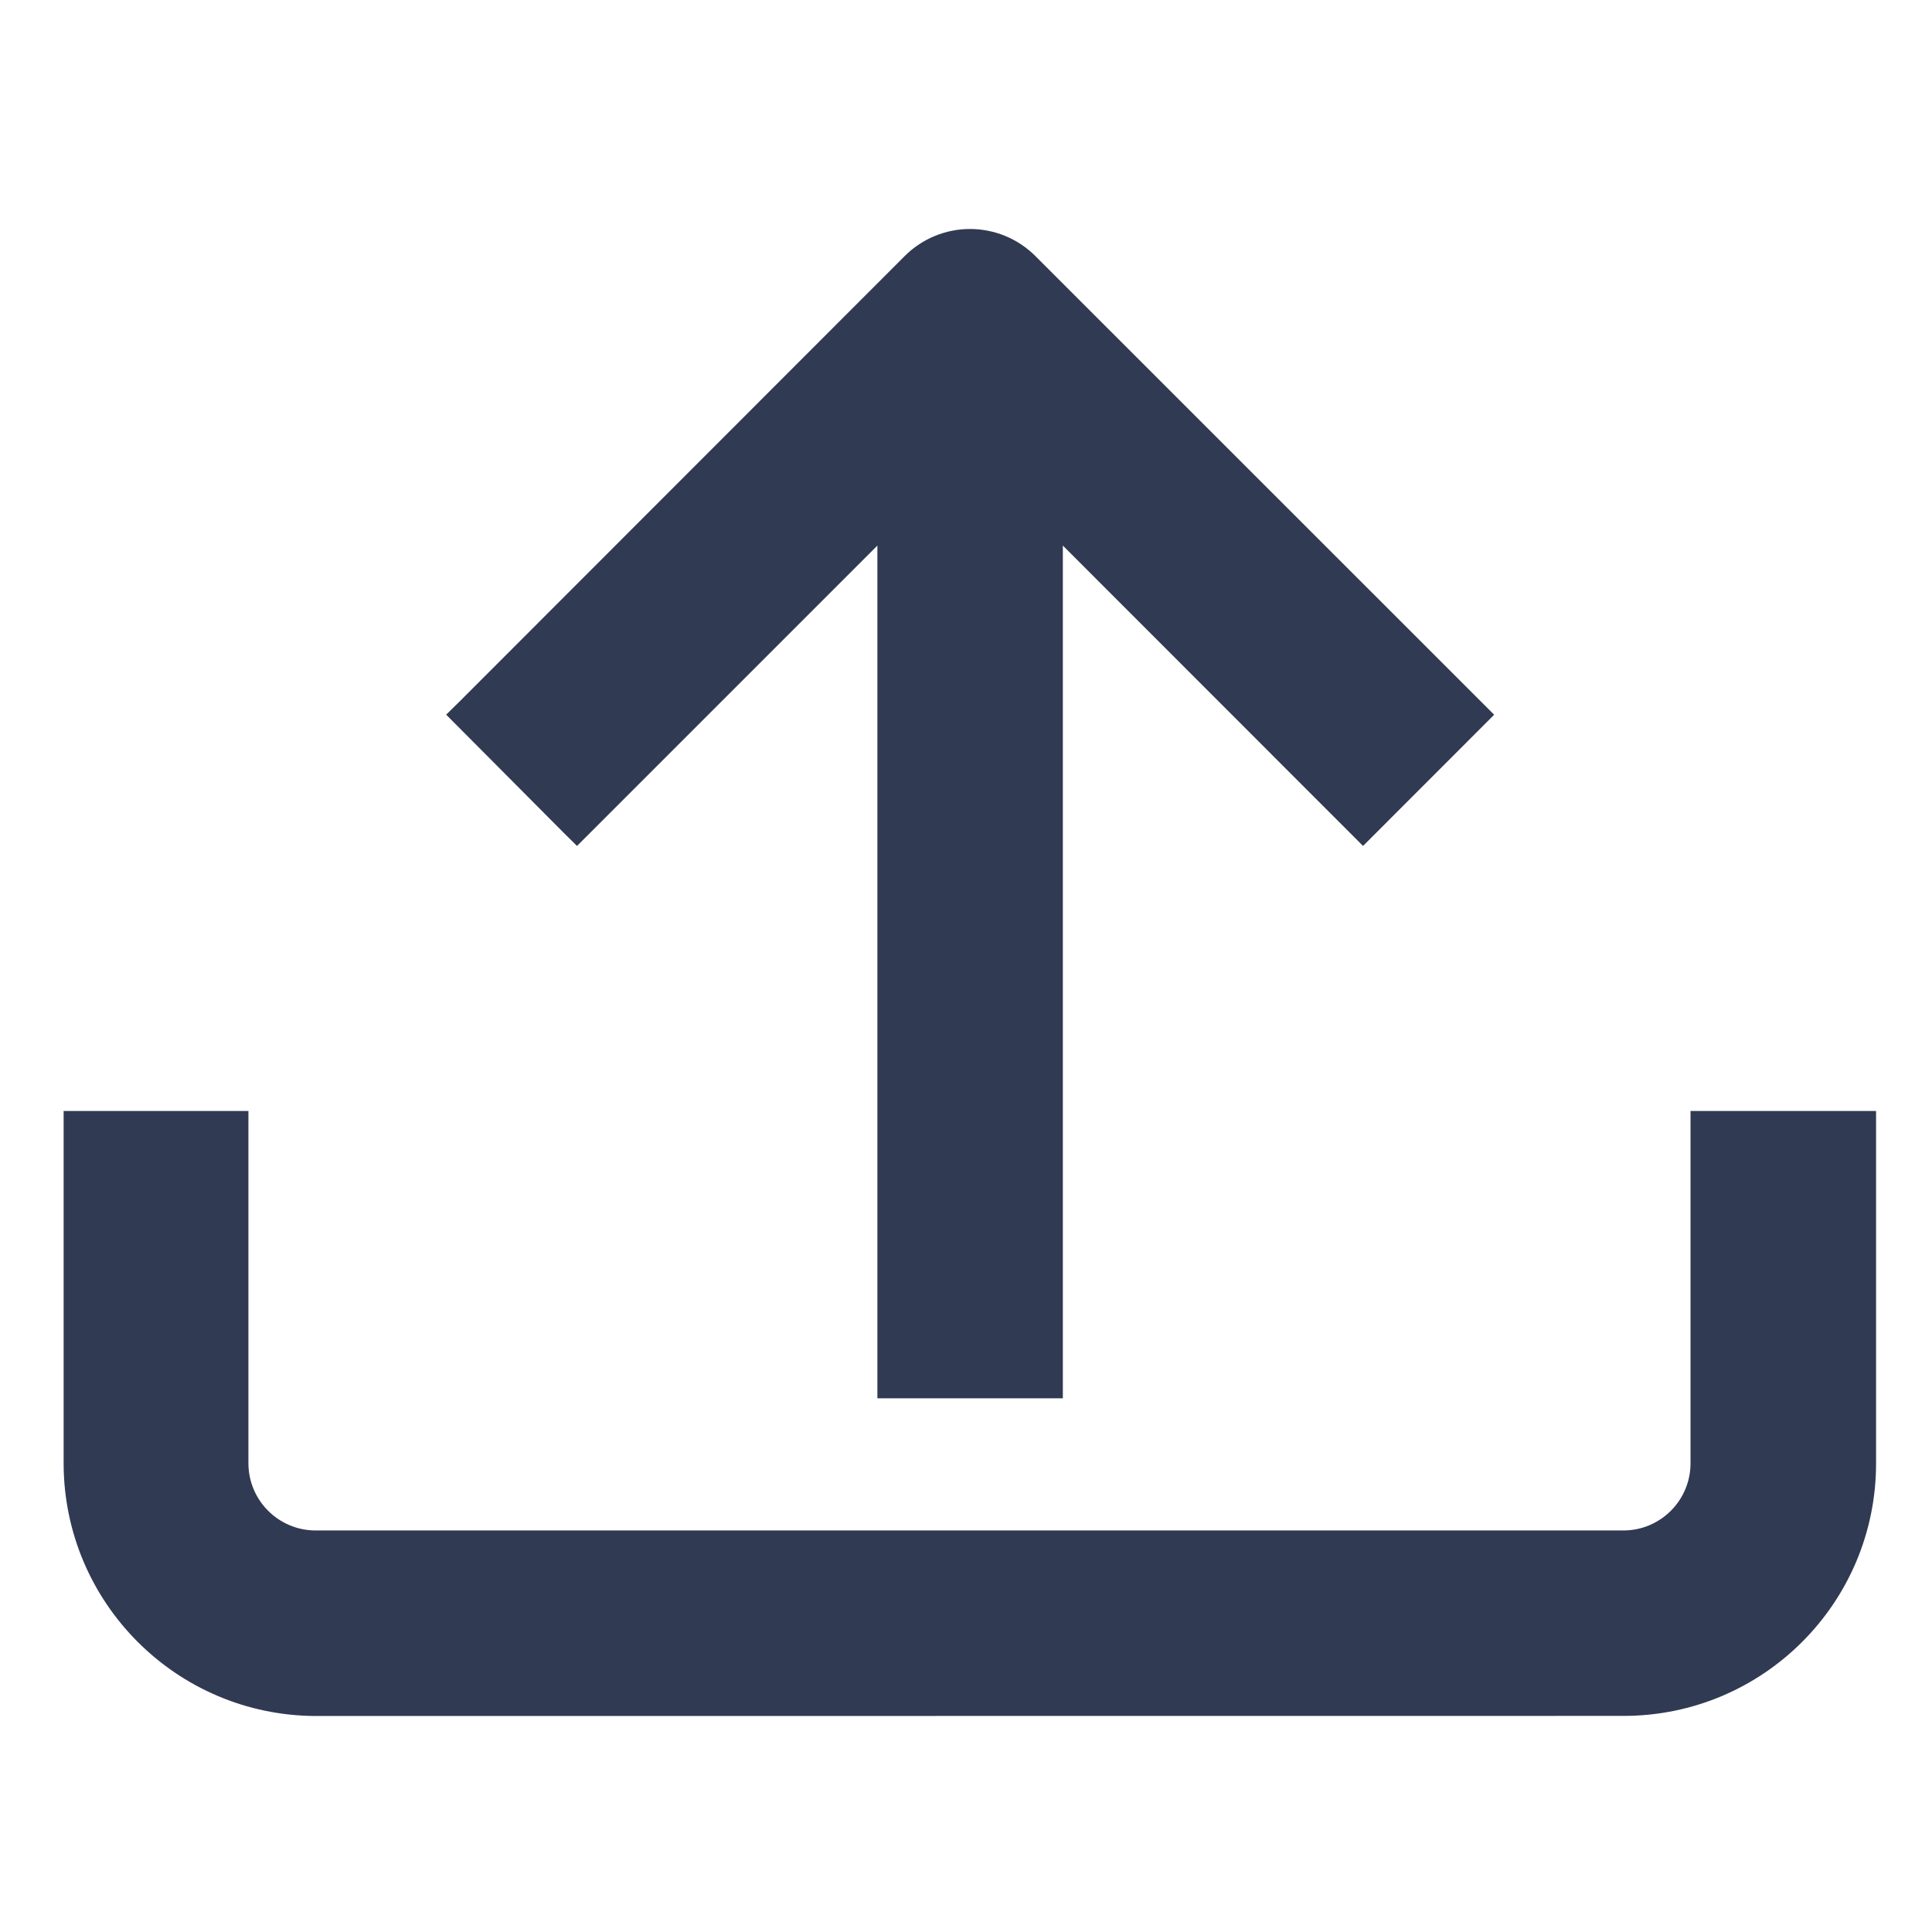
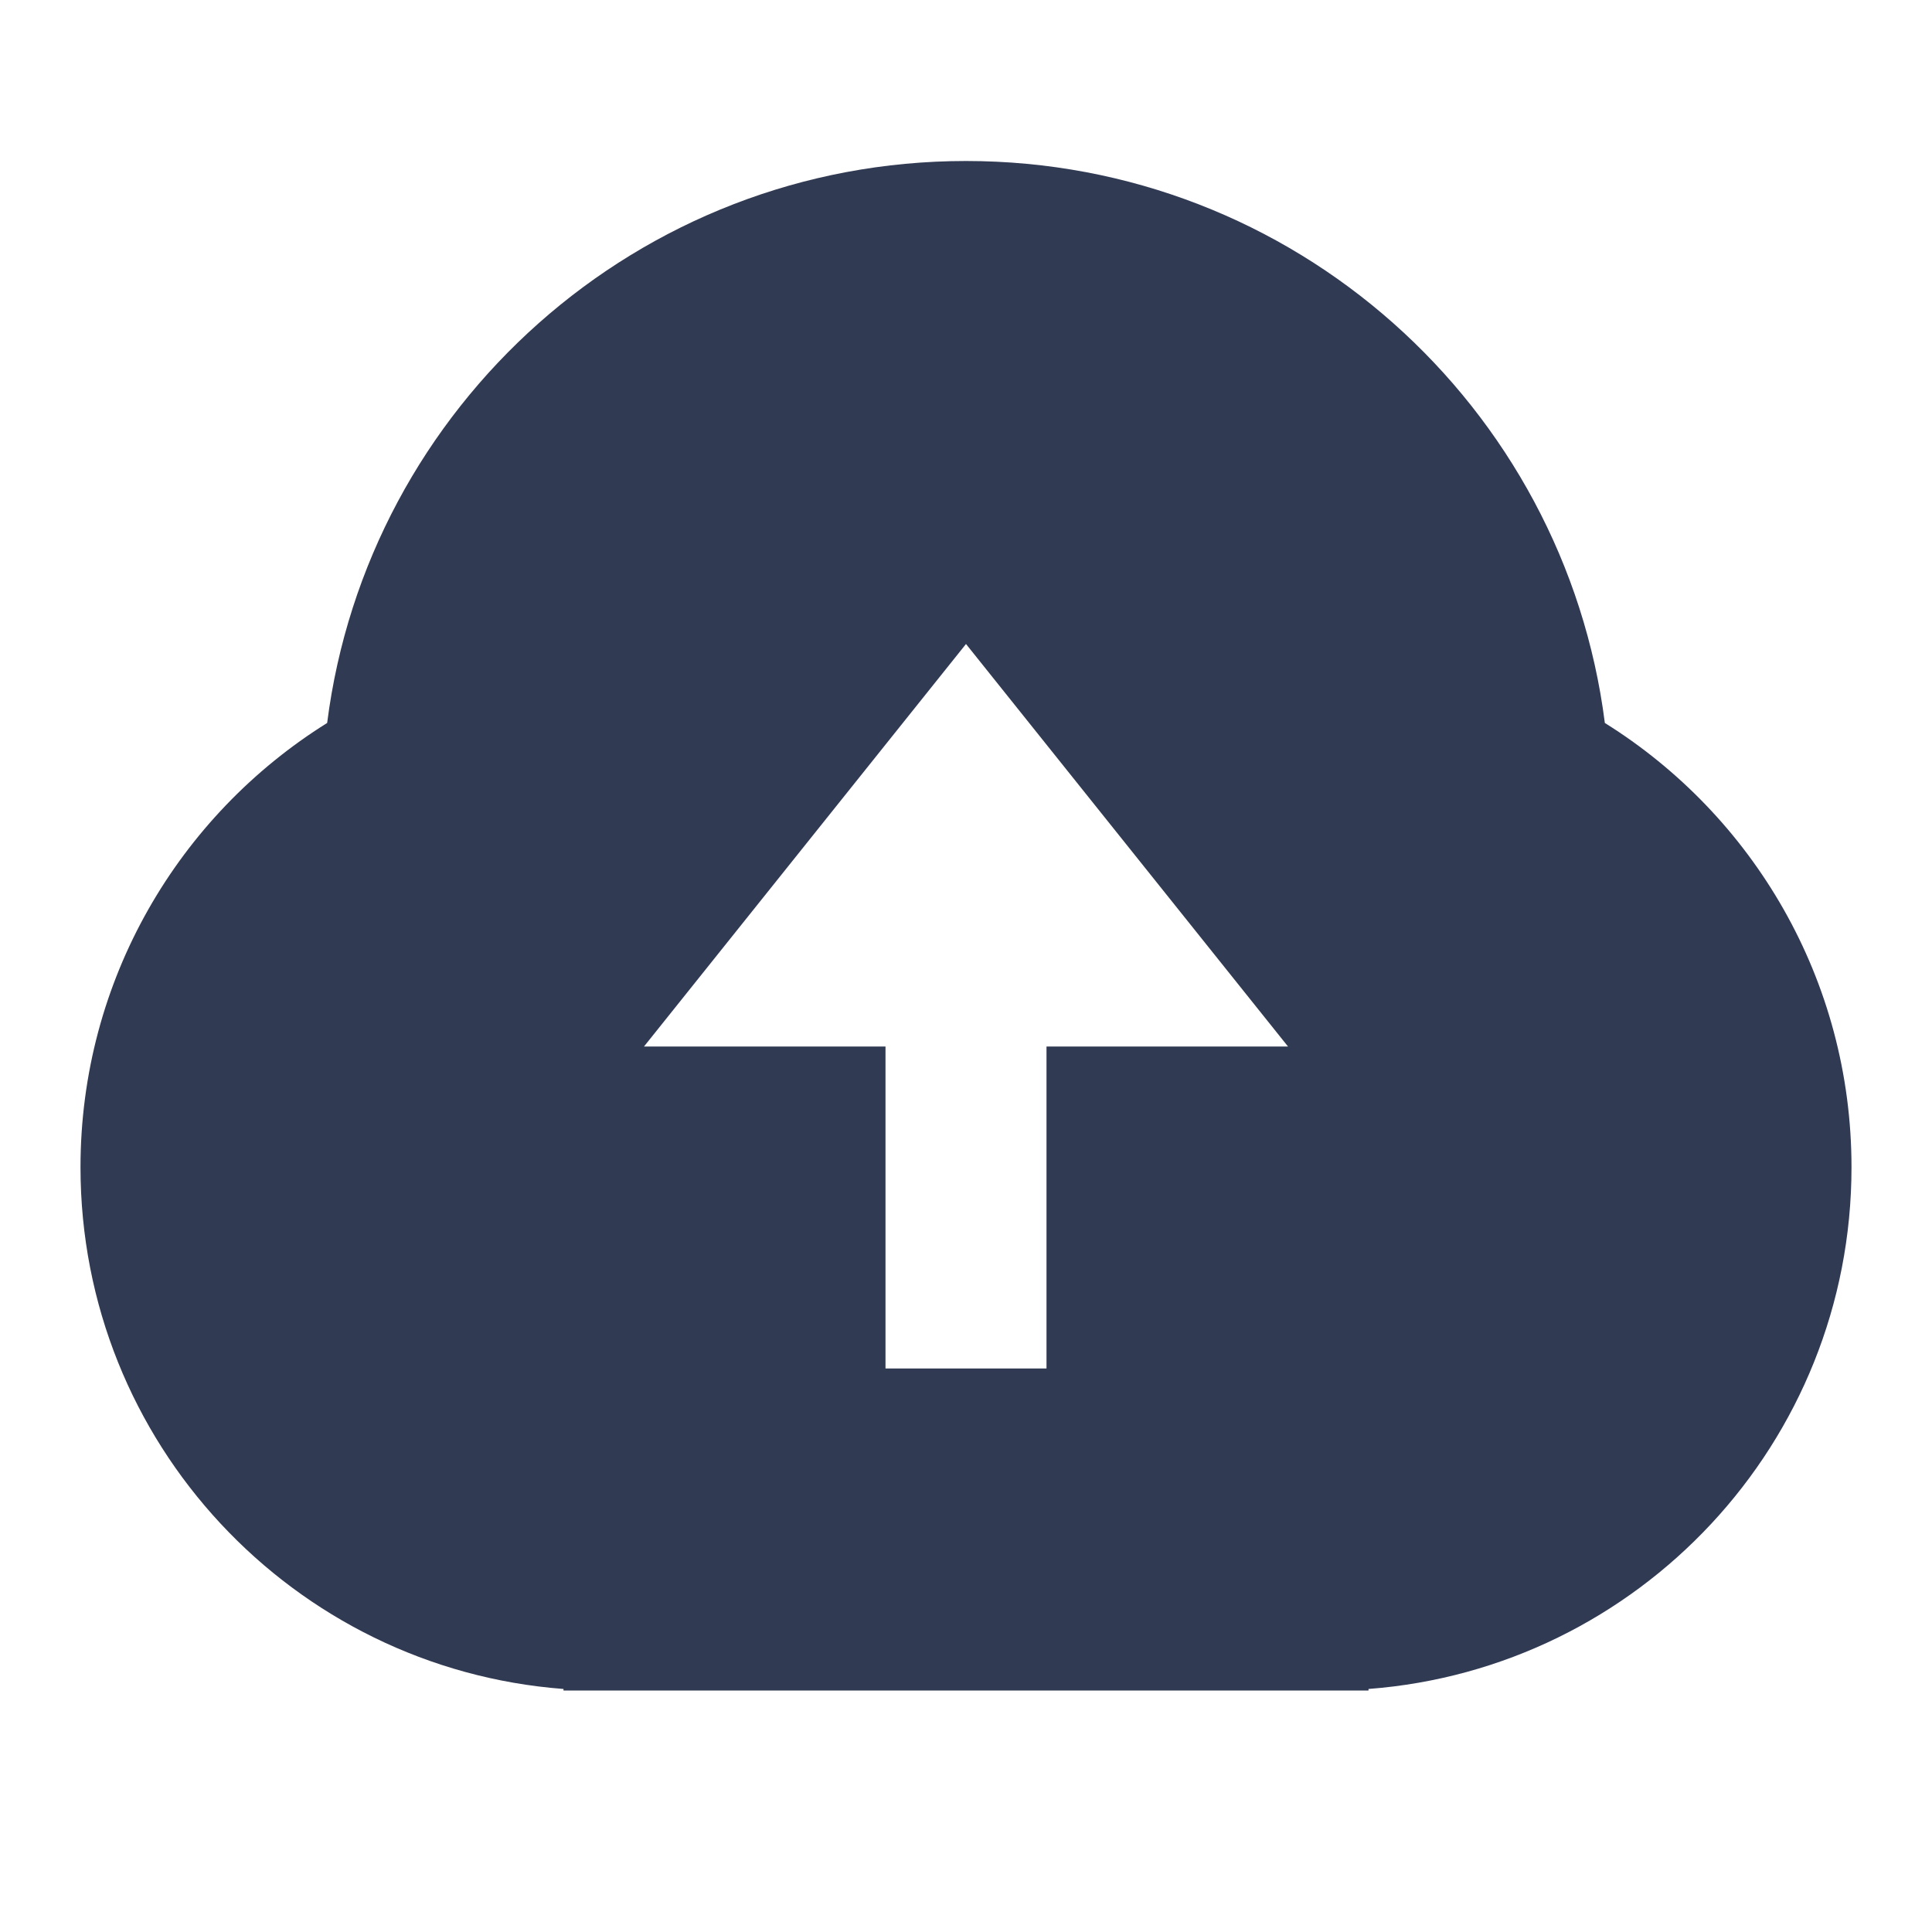
- <svg xmlns="http://www.w3.org/2000/svg" width="88" height="88" viewBox="0 0 88 88">
-   <g id="Group_6551" data-name="Group 6551" transform="translate(3256 9501)">
-     <rect id="Rectangle_312" data-name="Rectangle 312" width="88" height="88" transform="translate(-3256 -9501)" fill="none" />
-     <path id="Path_1" data-name="Path 1" d="M11.5,67.73A11.523,11.523,0,0,1,0,56.219V40.171H8.417V56.219a3.064,3.064,0,0,0,3.064,3.06H71.043a3.06,3.06,0,0,0,3.06-3.06V40.171h8.451V56.219A11.5,11.5,0,0,1,71.068,67.725ZM37.066,53.26V14.418L23.384,28.1l-.6-.593L17.424,22.12l.6-.589L38.3,1.241a4.209,4.209,0,0,1,5.972,0L65.159,22.124,59.187,28.1,45.513,14.418V53.26Z" transform="translate(-3253.102 -9490.568)" fill="#313a53" />
-   </g>
+ <svg xmlns="http://www.w3.org/2000/svg" viewBox="0 0 24 24">
+   <path d="M7 20.981C3.644 20.726 1 17.922 1 14.5C1 12.172 2.224 10.129 4.064 8.981C4.565 5.044 7.927 2 12 2C16.073 2 19.435 5.044 19.936 8.981C21.776 10.129 23 12.172 23 14.5C23 17.922 20.356 20.726 17 20.981V21H7V20.981ZM13 13H16L12 8L8 13H11V17H13V13Z" fill="#313A53" />
</svg>
